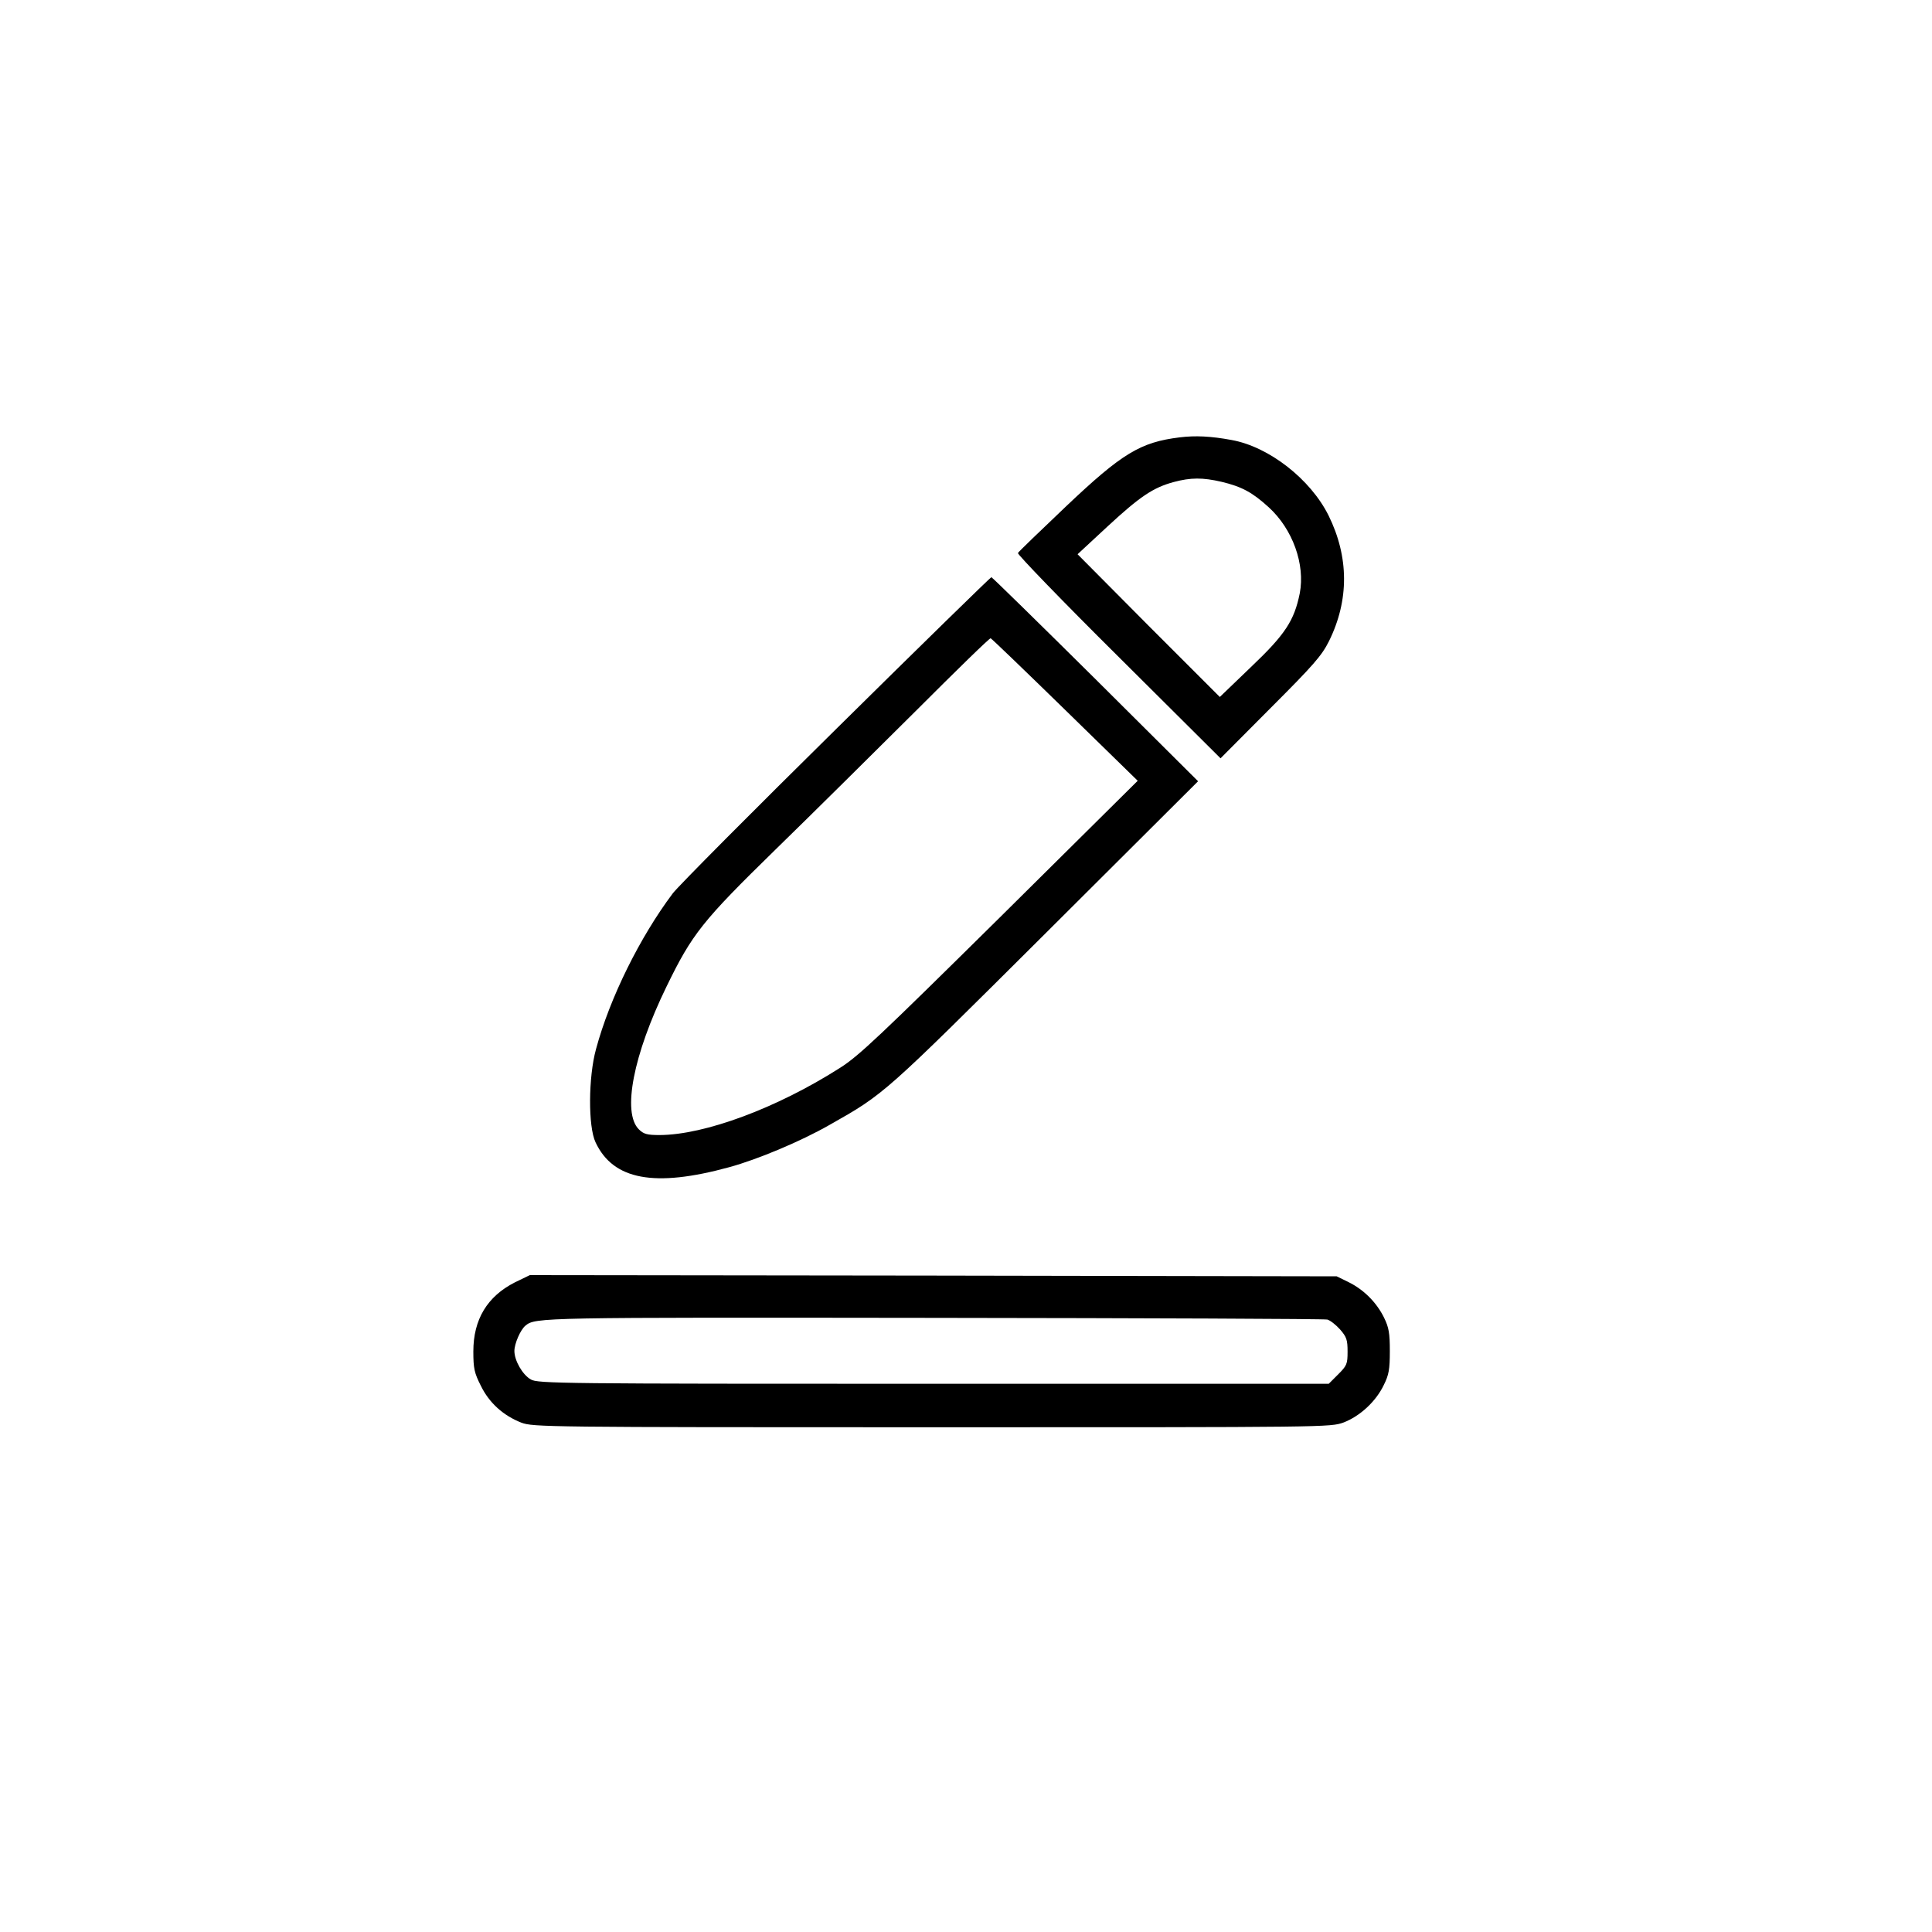
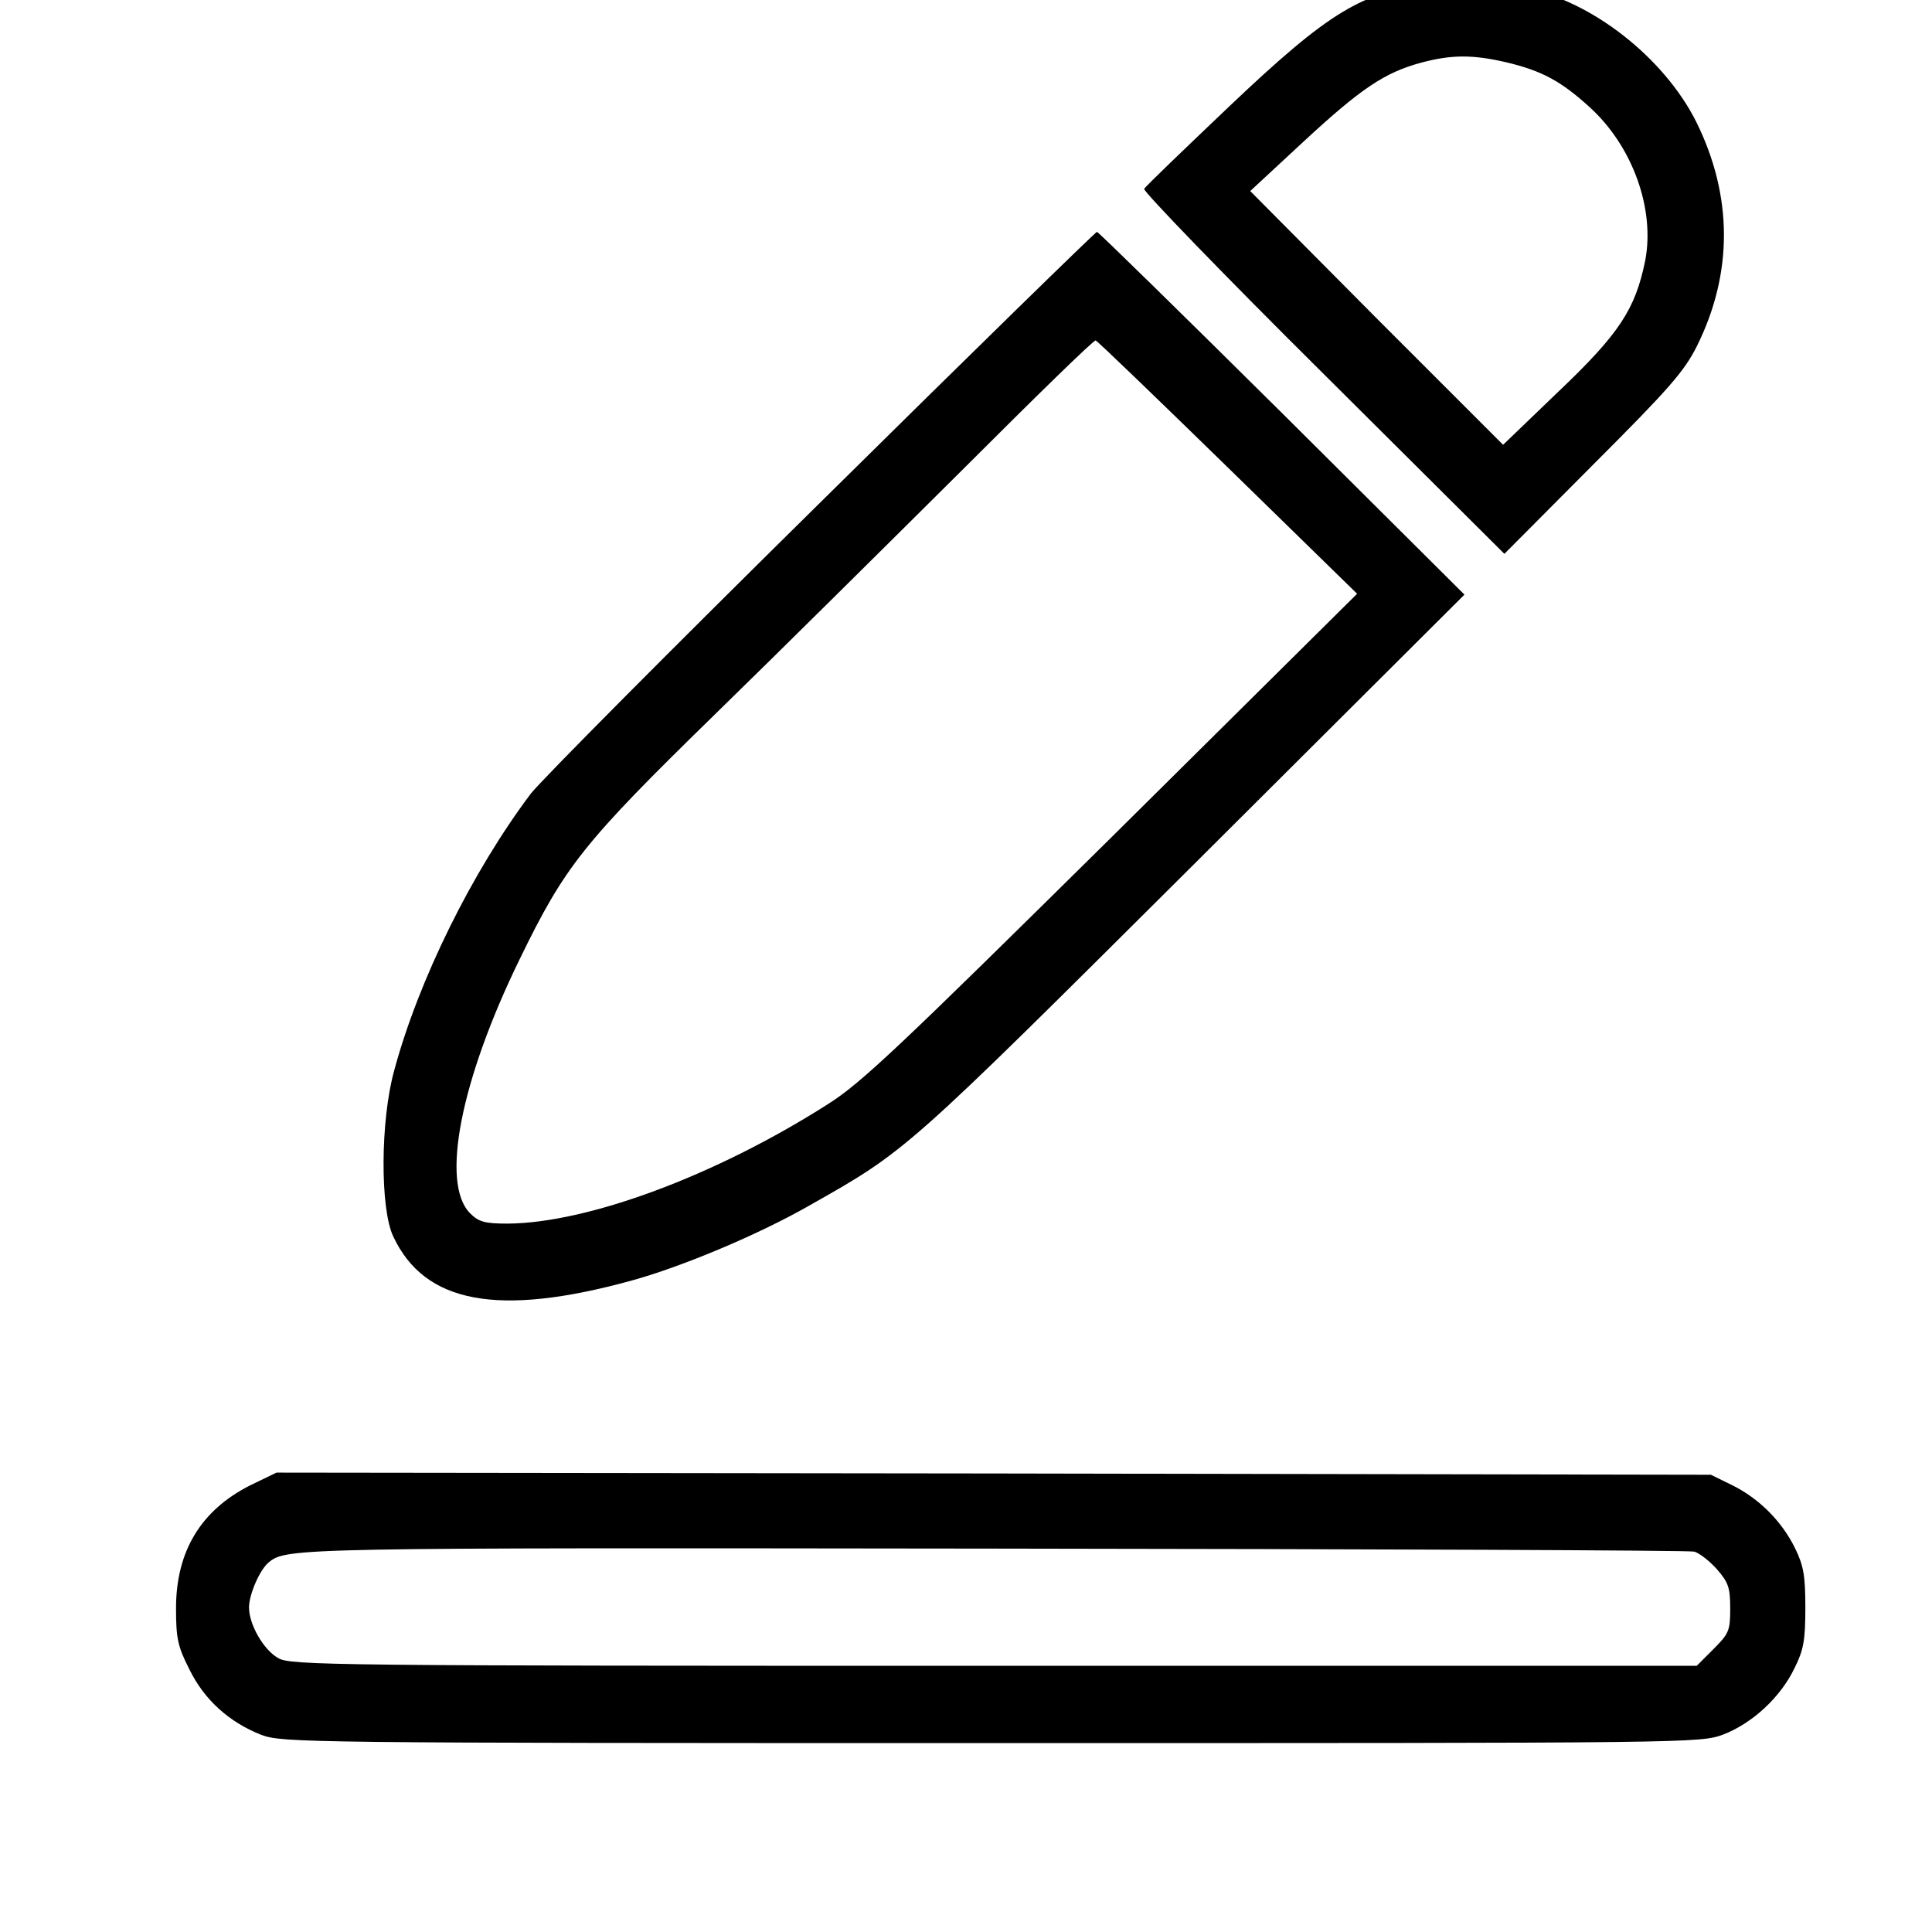
- <svg xmlns="http://www.w3.org/2000/svg" version="1.0" width="800" height="800" viewBox="0 0 800 800" preserveAspectRatio="xMidYMid meet">
+ <svg xmlns="http://www.w3.org/2000/svg" version="1.0" width="800" height="800" viewBox="190 185 380 450" preserveAspectRatio="xMidYMid meet">
  <g transform="translate(0,800) scale(0.1,-0.1)" fill="#000000" stroke="none">
    <path d="M4885 6189 c-163 -20 -239 -66 -471 -286 -106 -101 -196 -187 -199 -193 -3 -5 184 -199 417 -430 l422 -420 207 208 c178 178 212 217 242 277 84 170 83 349 -2 521 -75 150 -246 284 -401 312 -86 16 -150 19 -215 11z m173 -184 c84 -20 128 -44 195 -105 100 -91 152 -237 129 -357 -23 -113 -60 -170 -202 -305 l-129 -124 -295 295 -294 296 124 115 c134 124 189 161 274 184 71 19 120 19 198 1z" />
    <path d="M3464 4983 c-350 -345 -655 -652 -678 -682 -136 -181 -261 -433 -318 -645 -32 -116 -33 -321 -2 -386 73 -156 244 -188 554 -103 117 32 296 107 415 175 228 129 221 123 893 792 l633 631 -425 423 c-234 232 -428 422 -431 422 -3 0 -292 -282 -641 -627z m946 78 l301 -294 -571 -566 c-494 -488 -584 -574 -662 -623 -262 -167 -560 -277 -746 -278 -53 0 -67 4 -87 24 -69 69 -23 308 115 591 106 218 148 271 451 567 151 147 411 405 579 572 168 168 308 305 312 303 4 -1 142 -134 308 -296z" />
    <path d="M2132 2690 c-114 -58 -172 -153 -172 -286 0 -70 4 -89 31 -142 35 -72 94 -124 168 -153 49 -18 100 -19 1700 -19 1647 0 1649 0 1705 20 67 26 133 86 166 155 21 42 25 65 25 140 0 75 -4 98 -24 139 -31 63 -84 116 -147 147 l-49 24 -1671 3 -1670 2 -62 -30z m3364 -154 c12 -3 36 -22 53 -41 27 -31 31 -43 31 -92 0 -51 -3 -58 -39 -94 l-39 -39 -1637 0 c-1541 0 -1639 1 -1667 18 -34 19 -68 78 -68 118 0 30 25 88 46 105 41 34 64 34 1689 32 885 -1 1619 -4 1631 -7z" />
  </g>
</svg>
